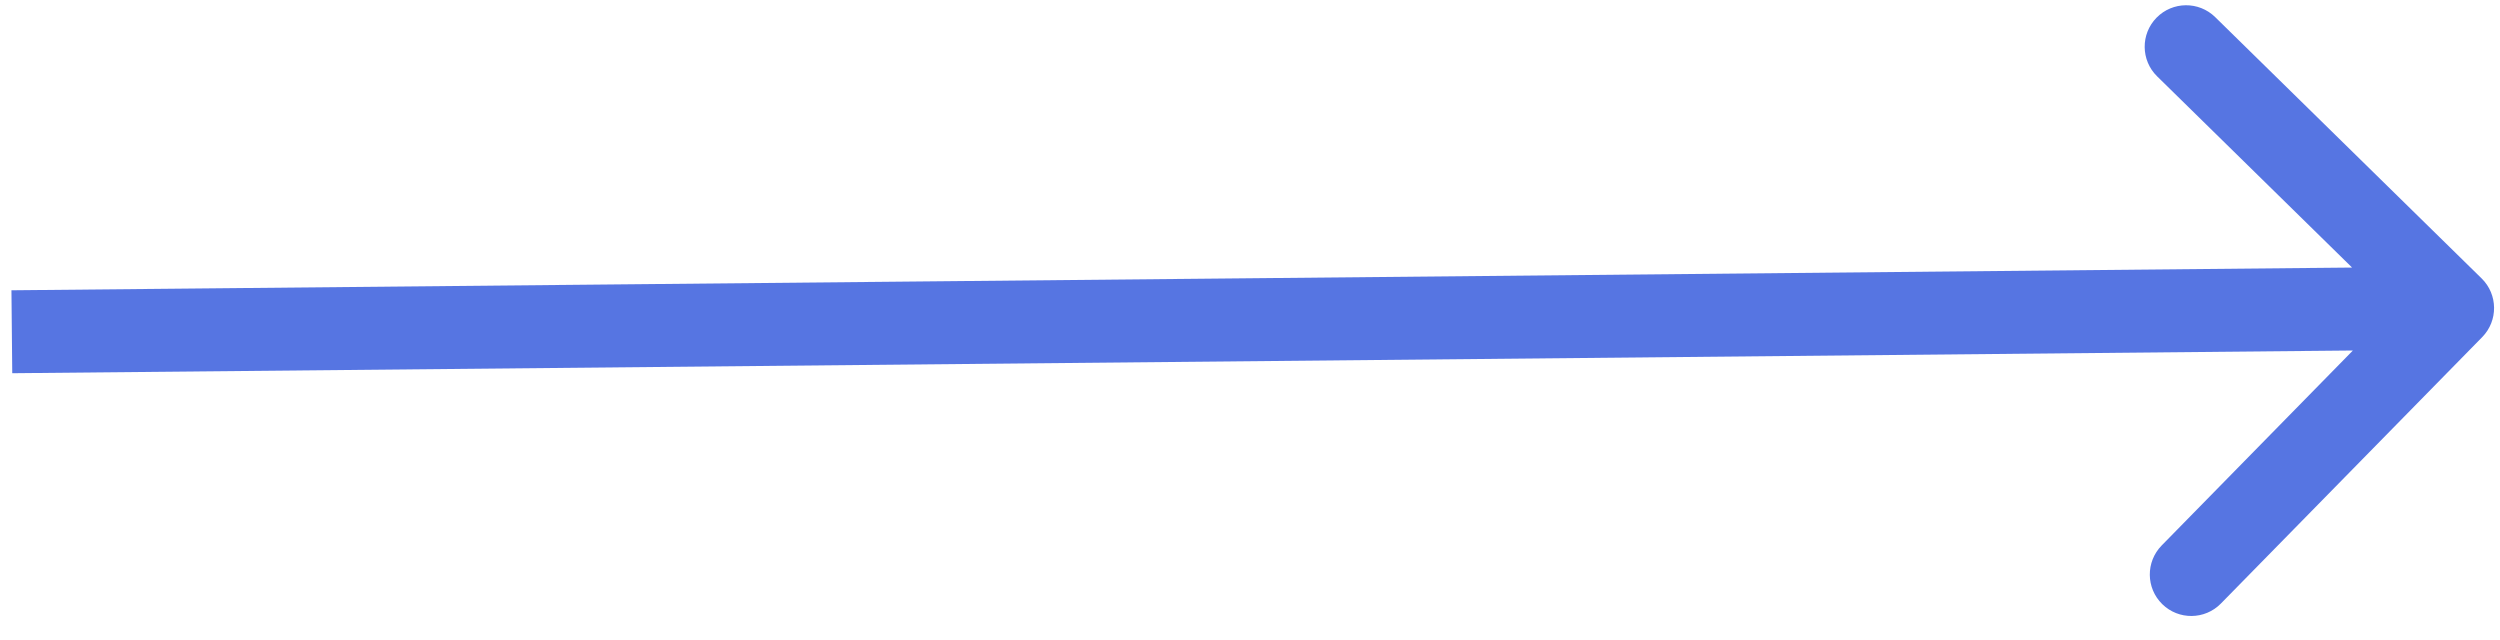
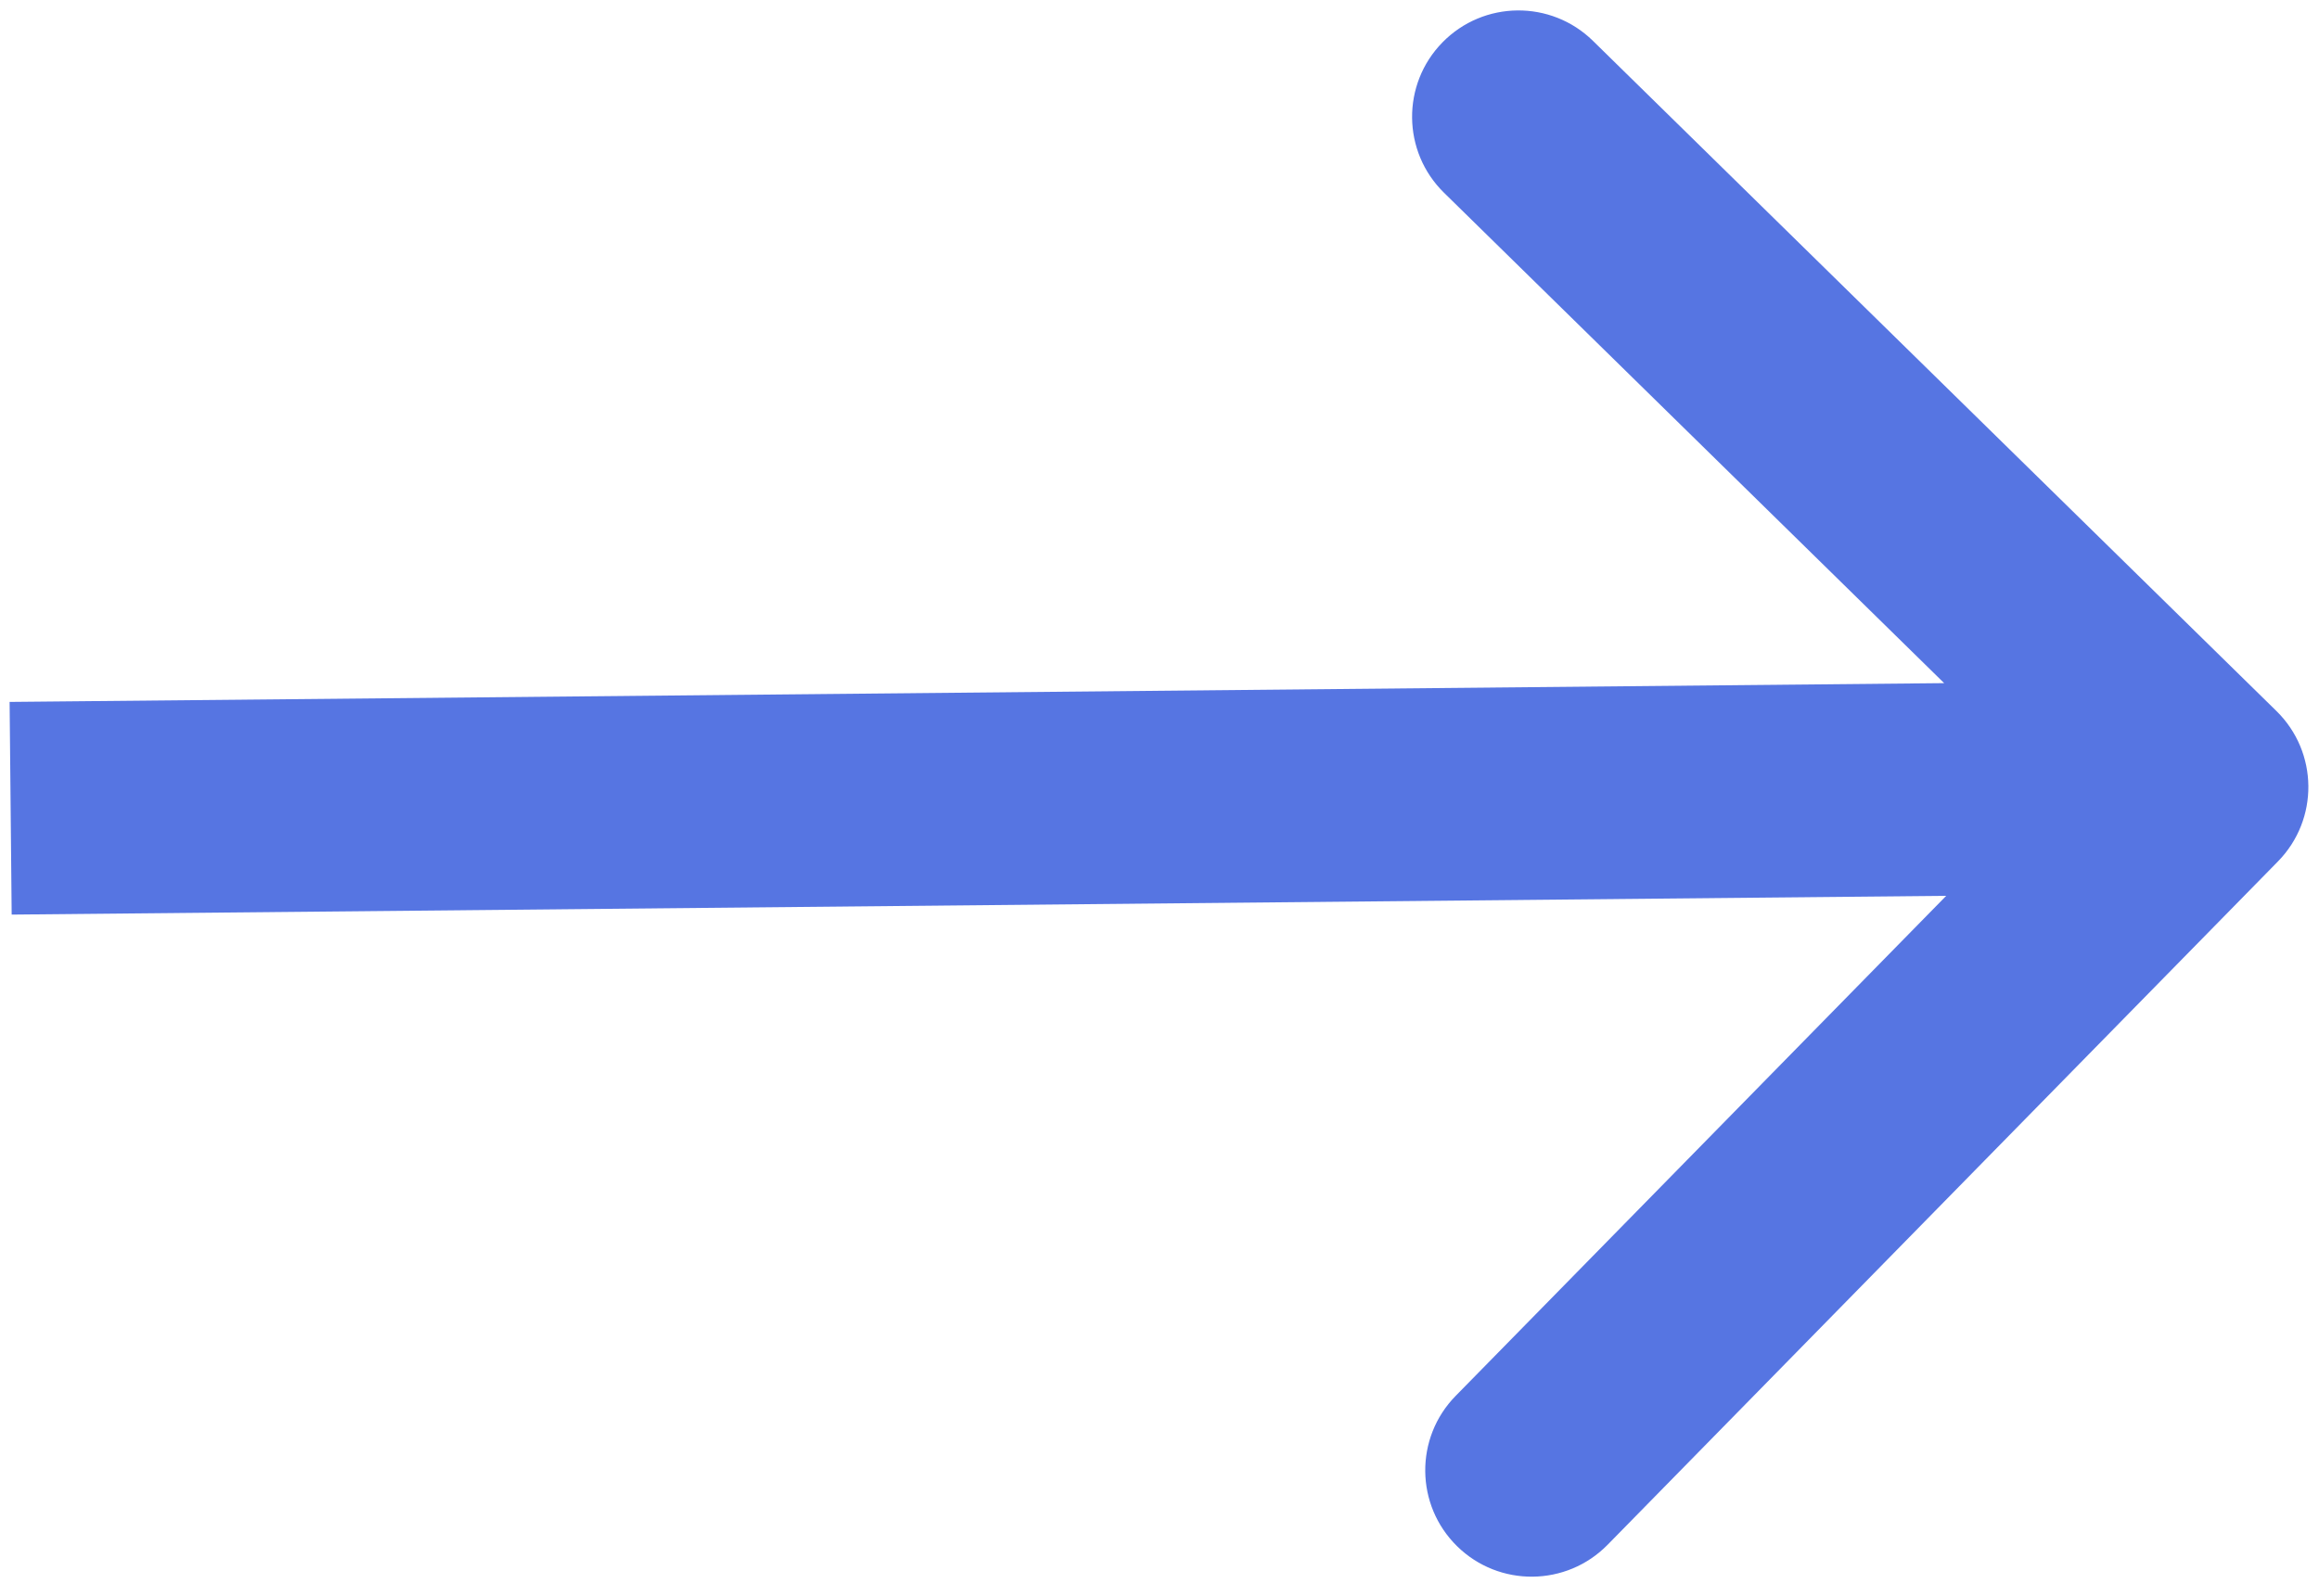
- <svg xmlns="http://www.w3.org/2000/svg" width="211" height="54" viewBox="0 0 211 54" fill="none">
-   <path d="M209.499 28.451C210.852 27.071 210.831 24.855 209.451 23.501L186.962 1.445C185.582 0.091 183.366 0.113 182.012 1.493C180.659 2.873 180.68 5.089 182.06 6.442L202.05 26.048L182.445 46.038C181.091 47.418 181.113 49.634 182.493 50.988C183.873 52.341 186.089 52.32 187.442 50.94L209.499 28.451ZM1.034 31.5L207.034 29.5L206.966 22.5L0.966 24.5L1.034 31.5Z" fill="#5675E2" />
+ <svg xmlns="http://www.w3.org/2000/svg" width="218" height="150" viewBox="0 0 218 150" fill="none">
+   <path d="M214.139 81.002C218.007 77.059 217.945 70.728 214.002 66.861L149.748 3.842C145.805 -0.025 139.473 0.036 135.606 3.979C131.739 7.922 131.8 14.254 135.743 18.121L192.859 74.137L136.842 131.252C132.975 135.195 133.036 141.527 136.979 145.394C140.922 149.261 147.253 149.199 151.121 145.257L214.139 81.002ZM1.097 85.999L207.097 83.999L206.903 64.001L0.903 66.001L1.097 85.999Z" fill="#5675E2" />
</svg>
